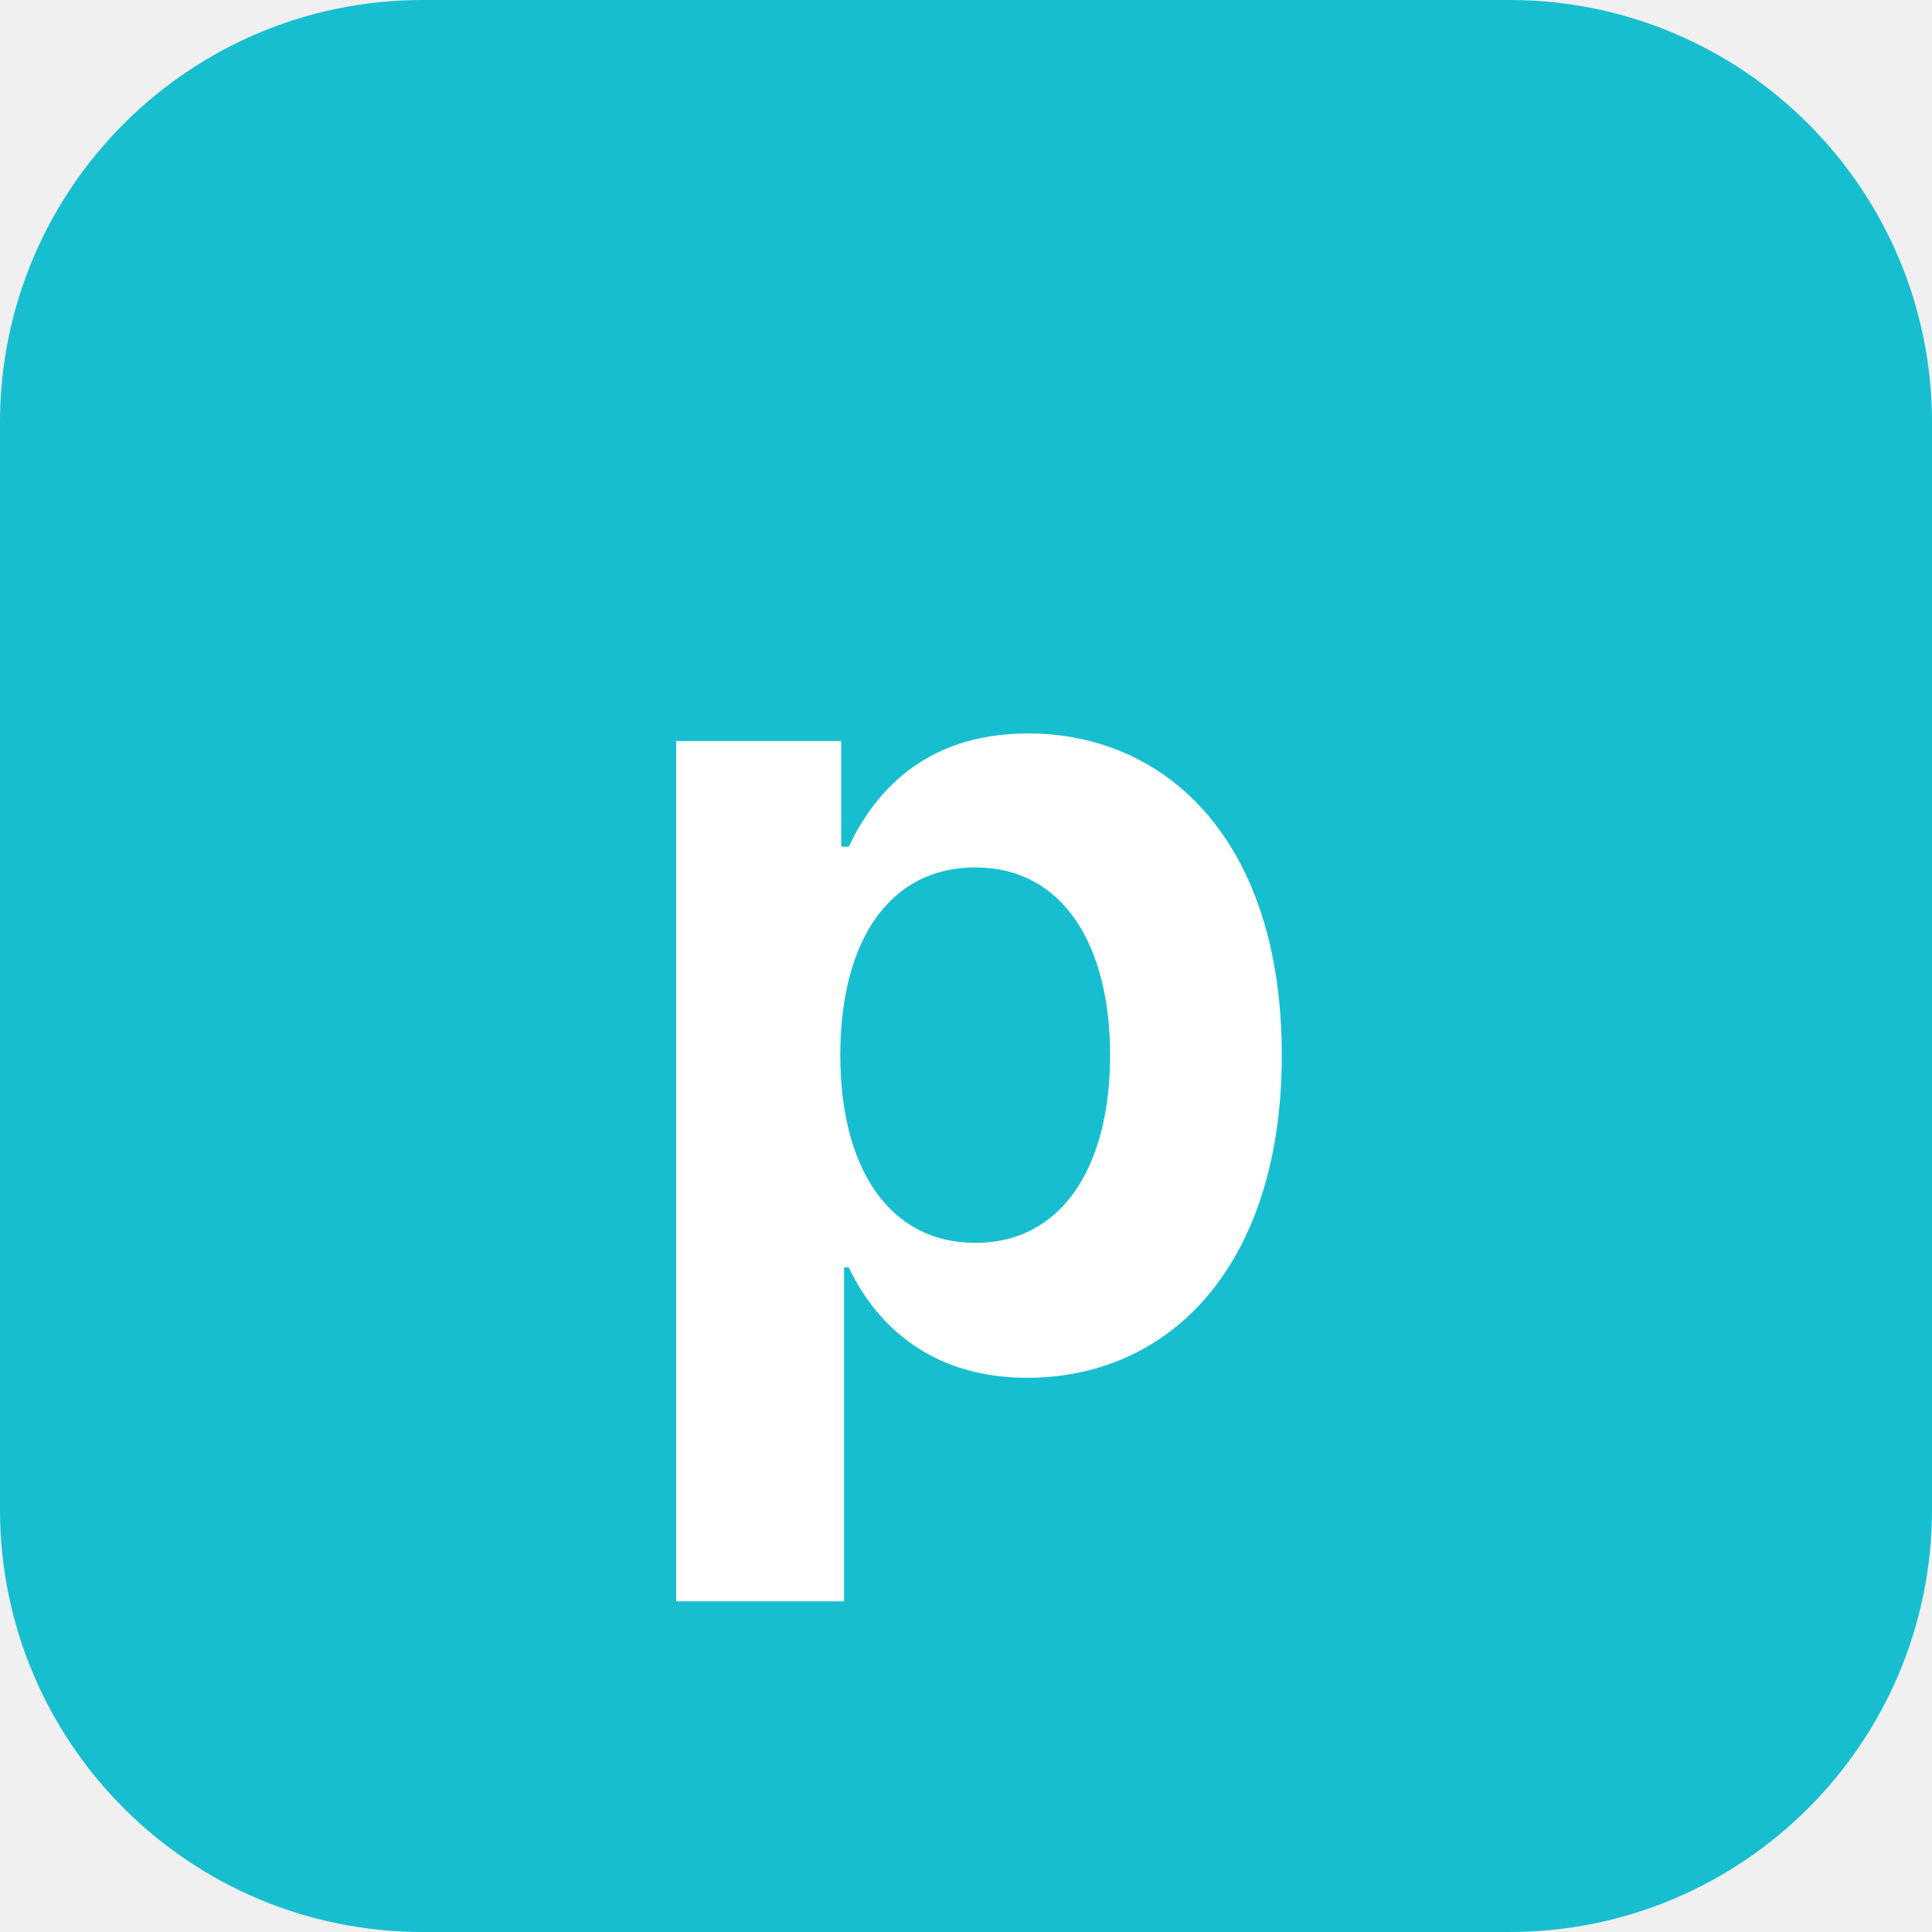
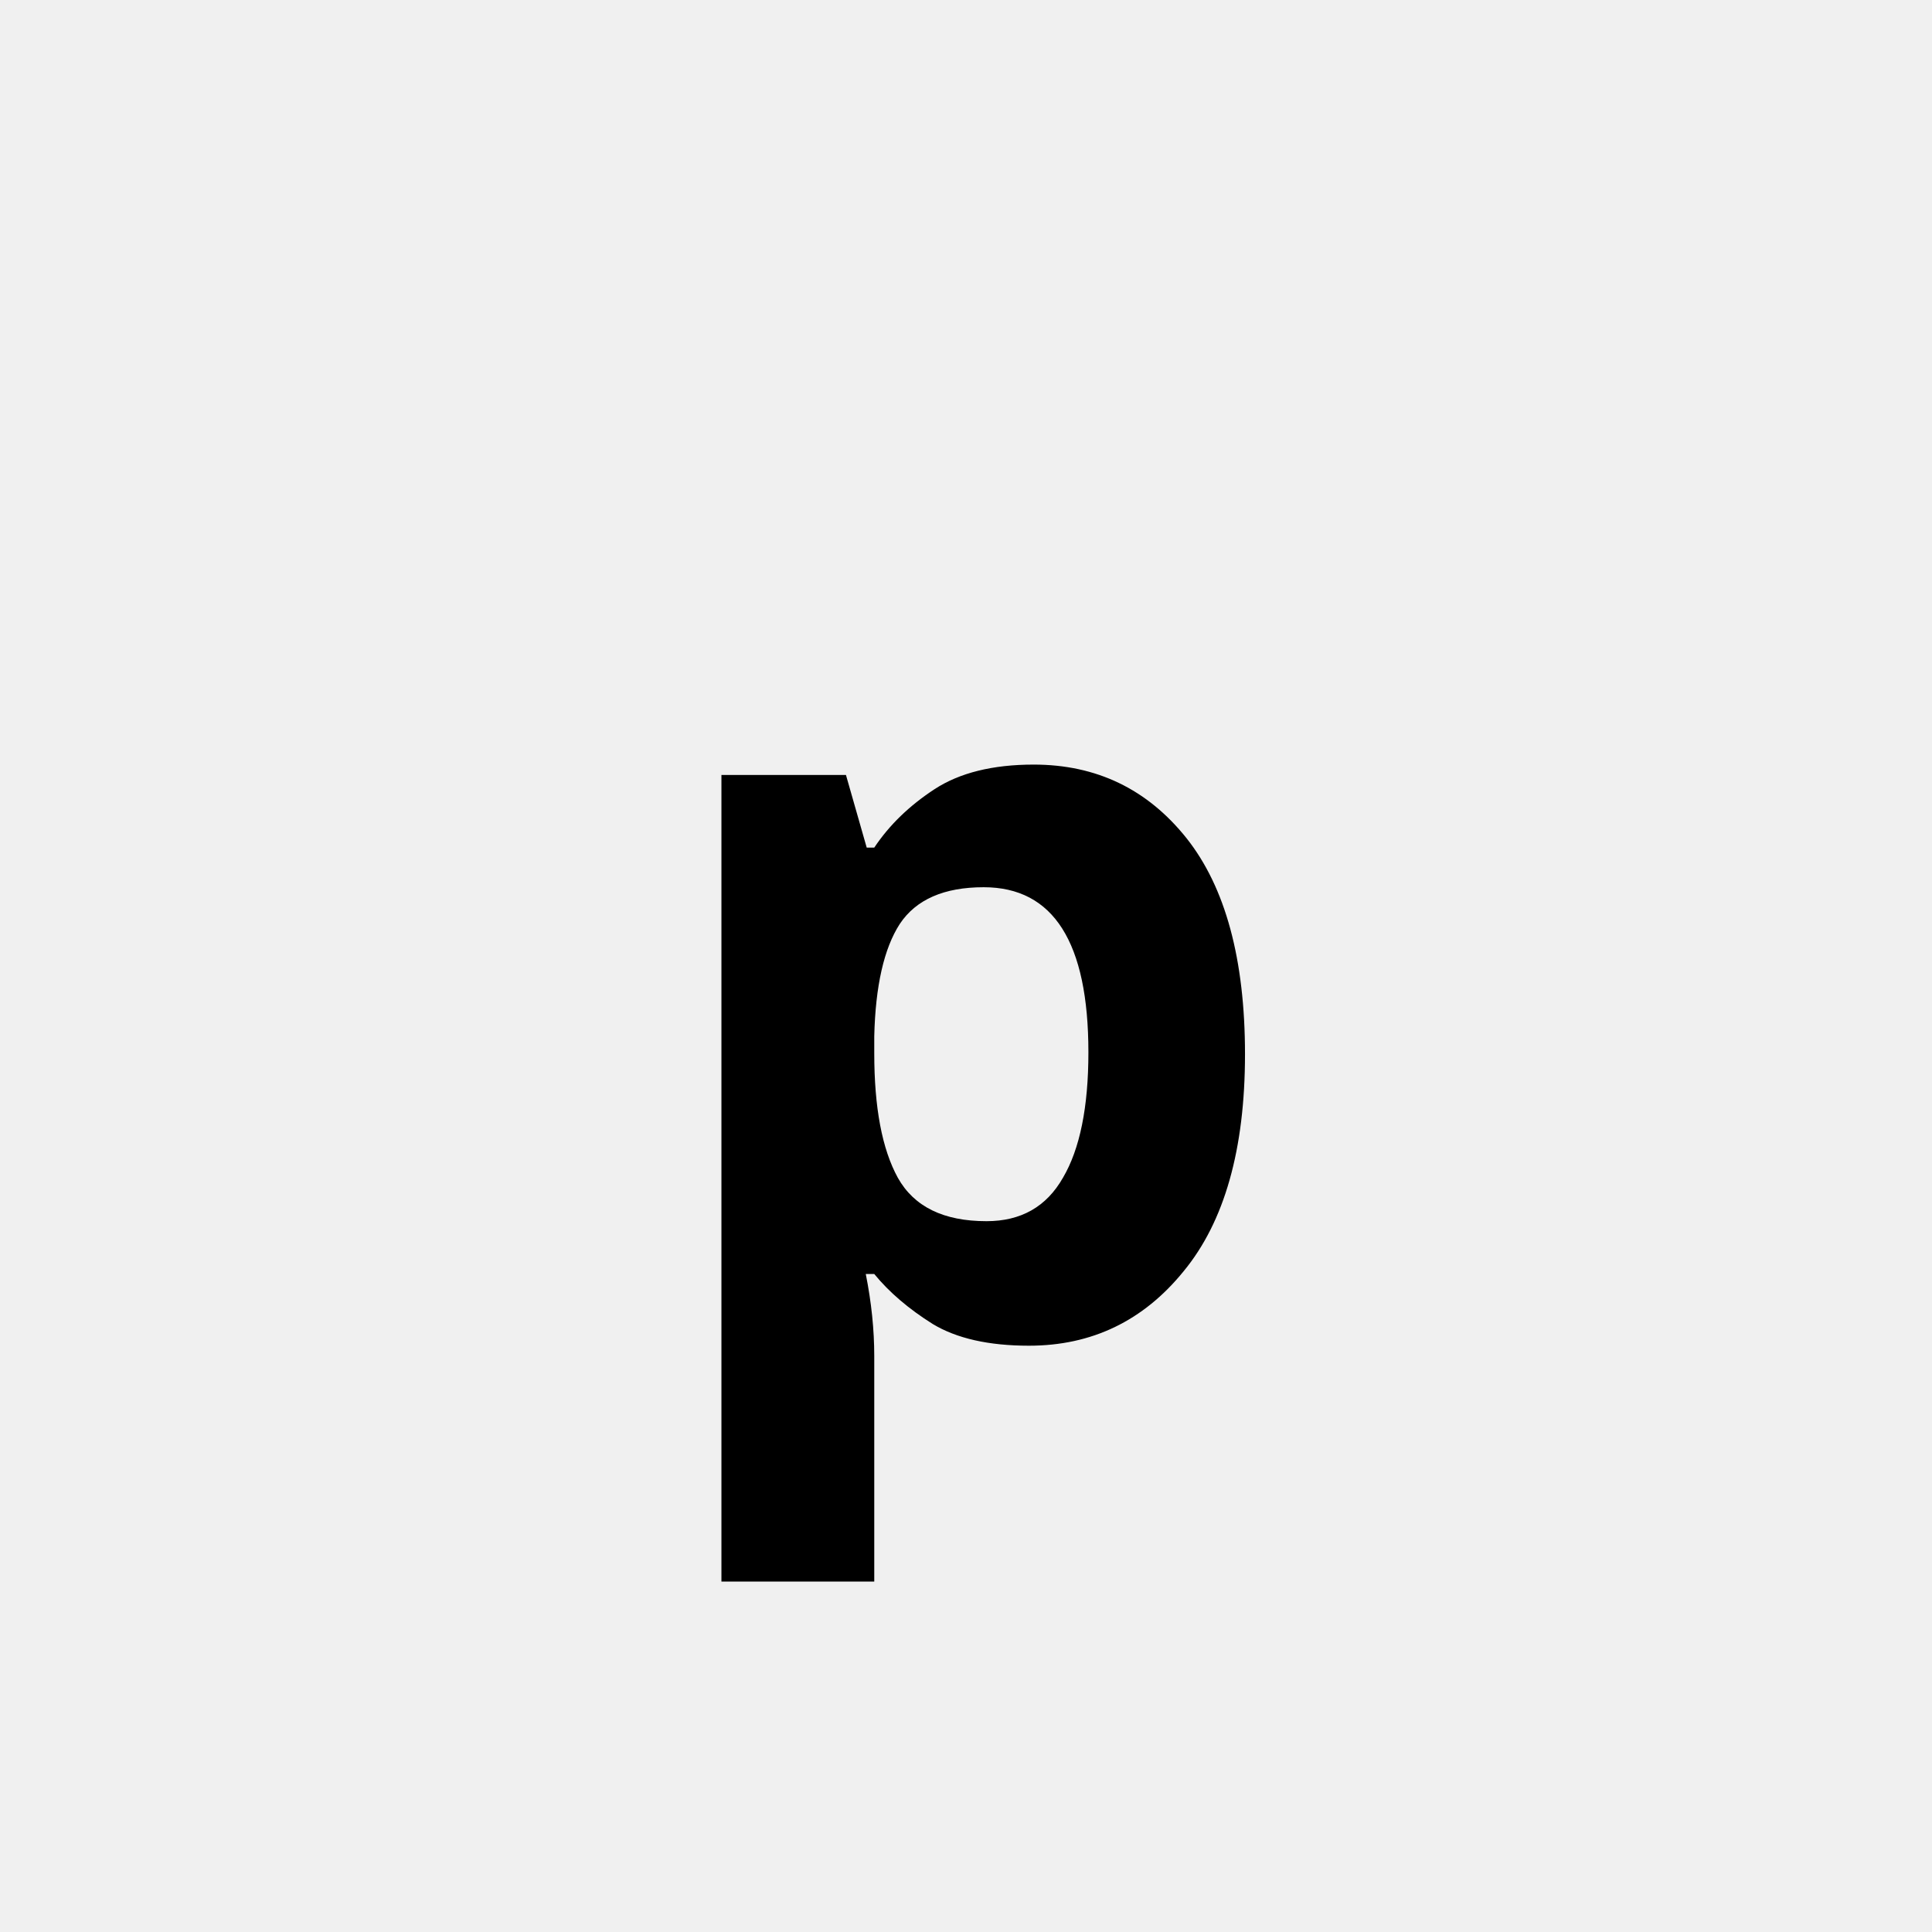
<svg xmlns="http://www.w3.org/2000/svg" viewBox="0 0 32 32">
-   <rect width="32" height="32" rx="7" fill="#17BED0" />
-   <text x="16" y="16" dy=".35em" text-anchor="middle" font-family="system-ui,-apple-system,Segoe UI,sans-serif" font-size="19" font-weight="700" fill="#fff">p</text>
+   <text x="16" y="16" dy=".36em" text-anchor="middle" font-family="Geist,system-ui,sans-serif" font-size="17" font-weight="600" letter-spacing="-.02em" fill="currentColor">p</text>
</svg>
